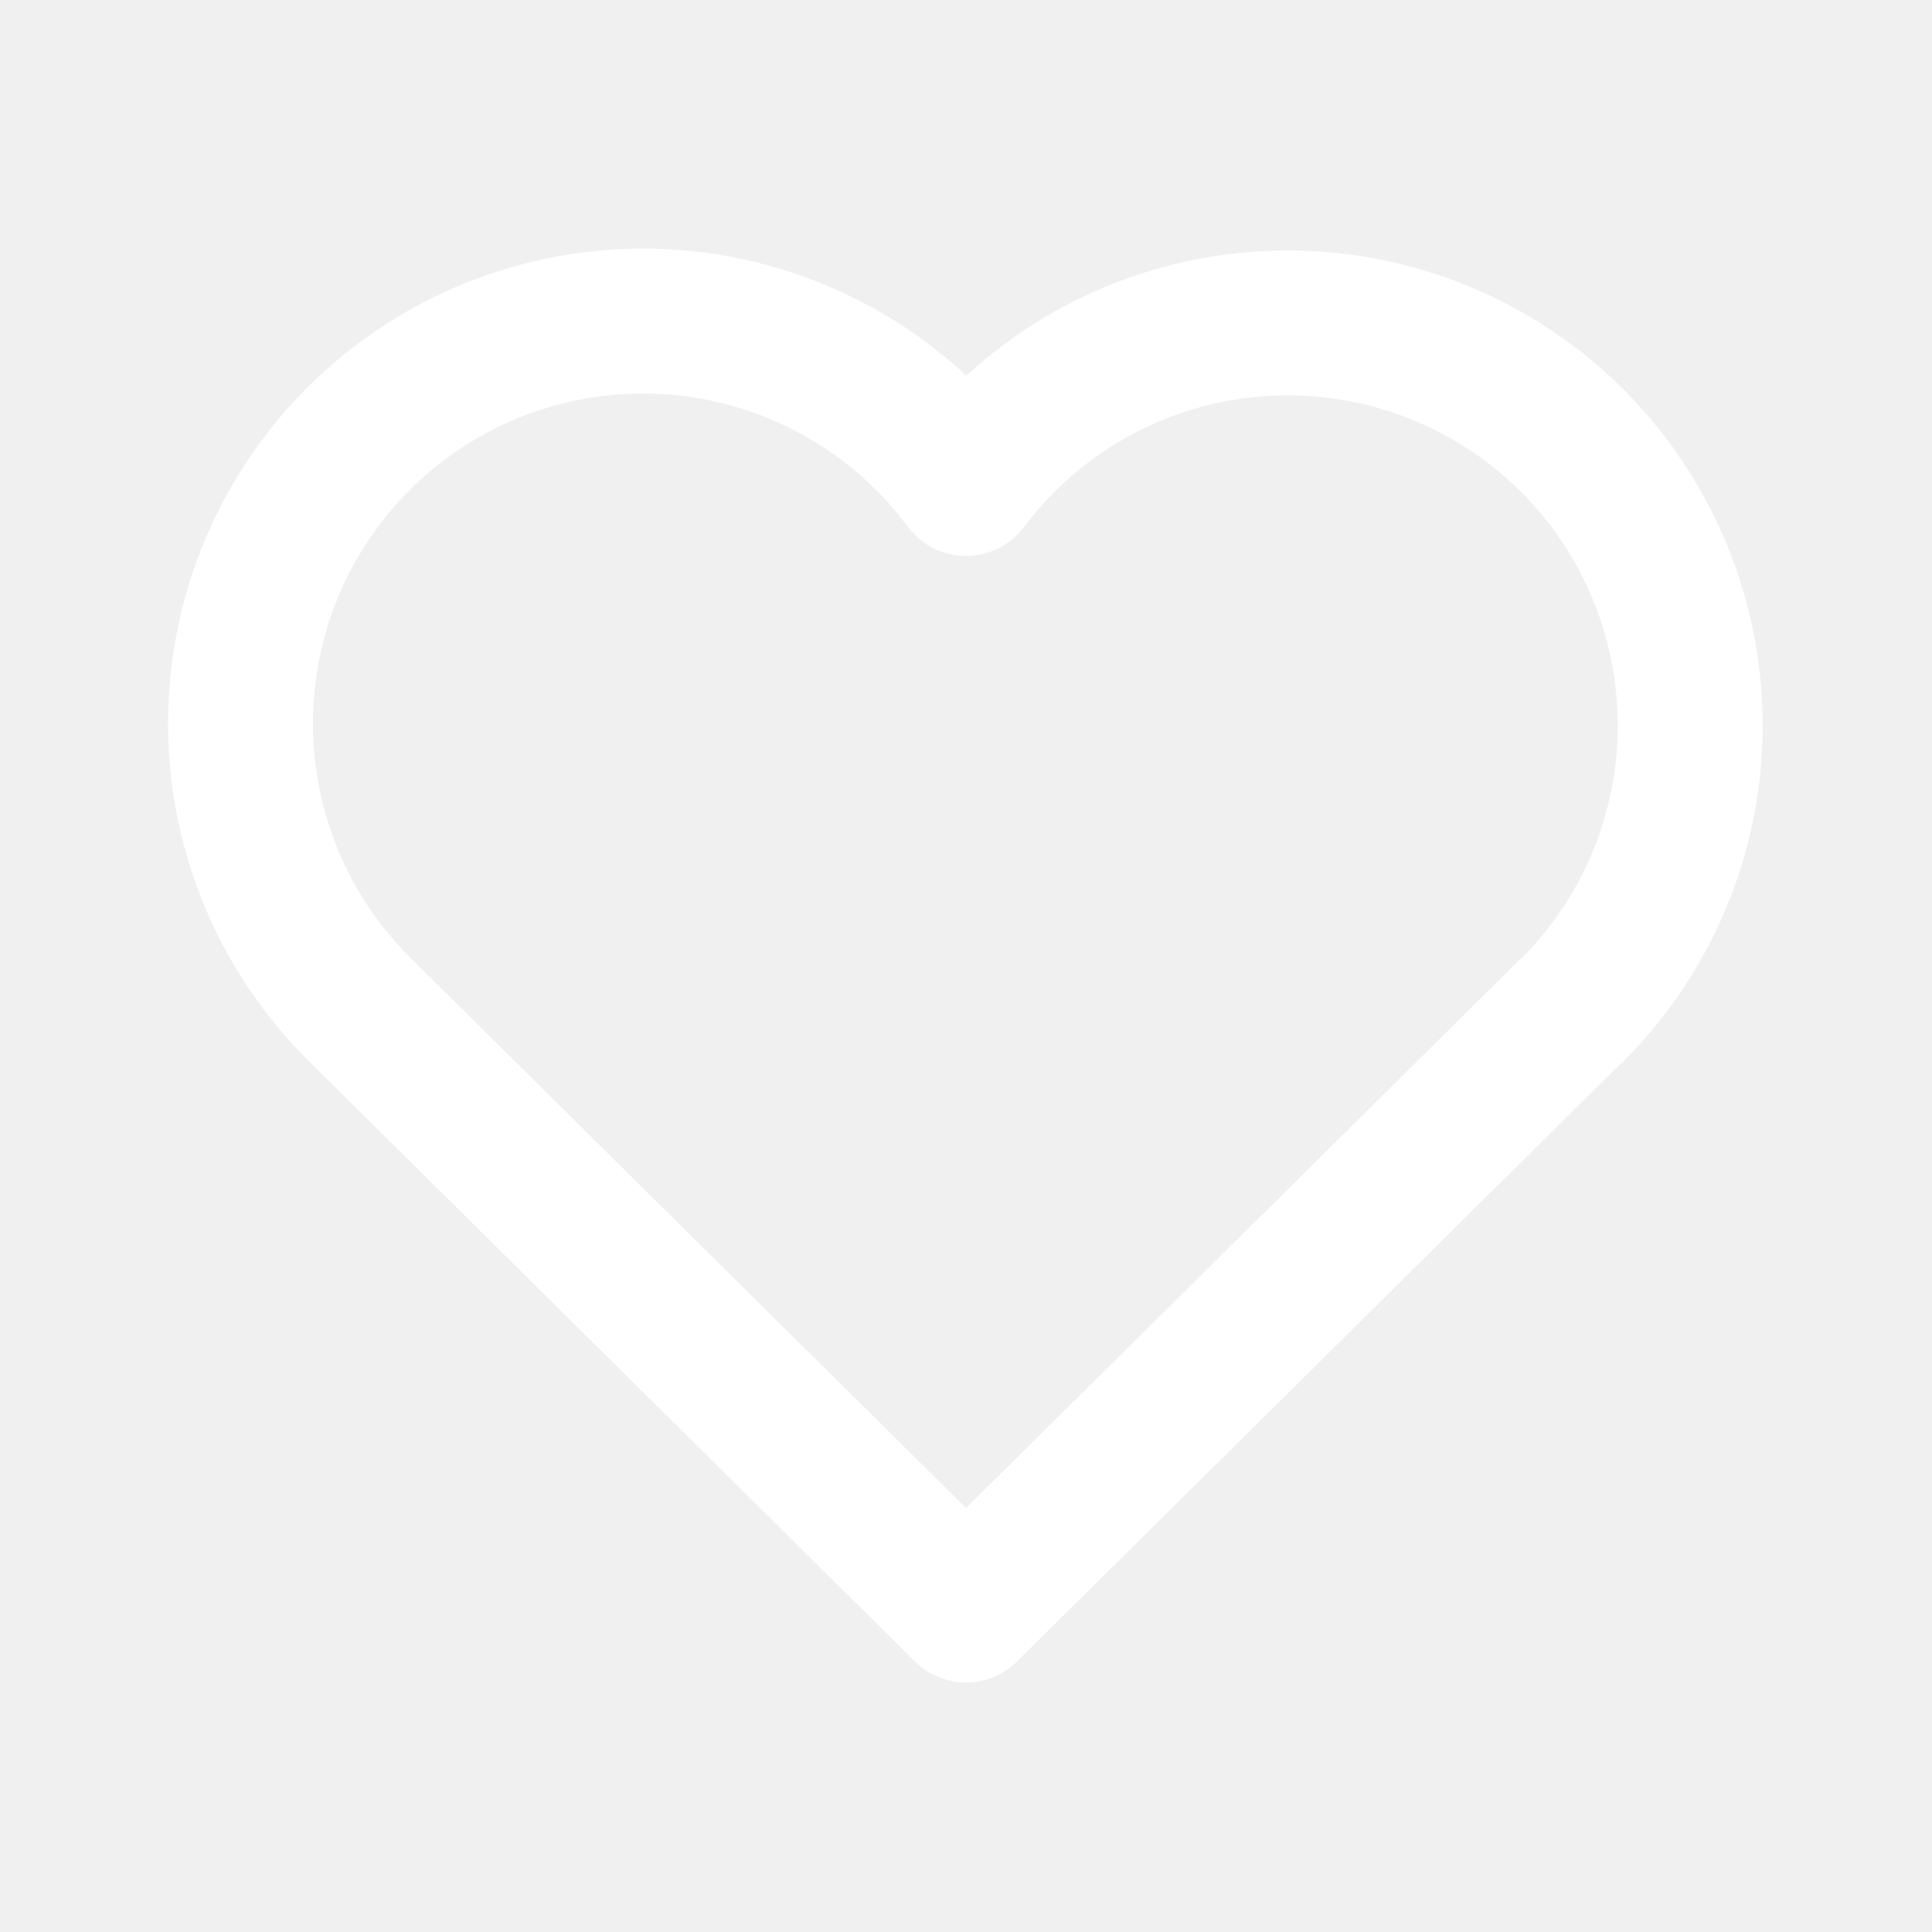
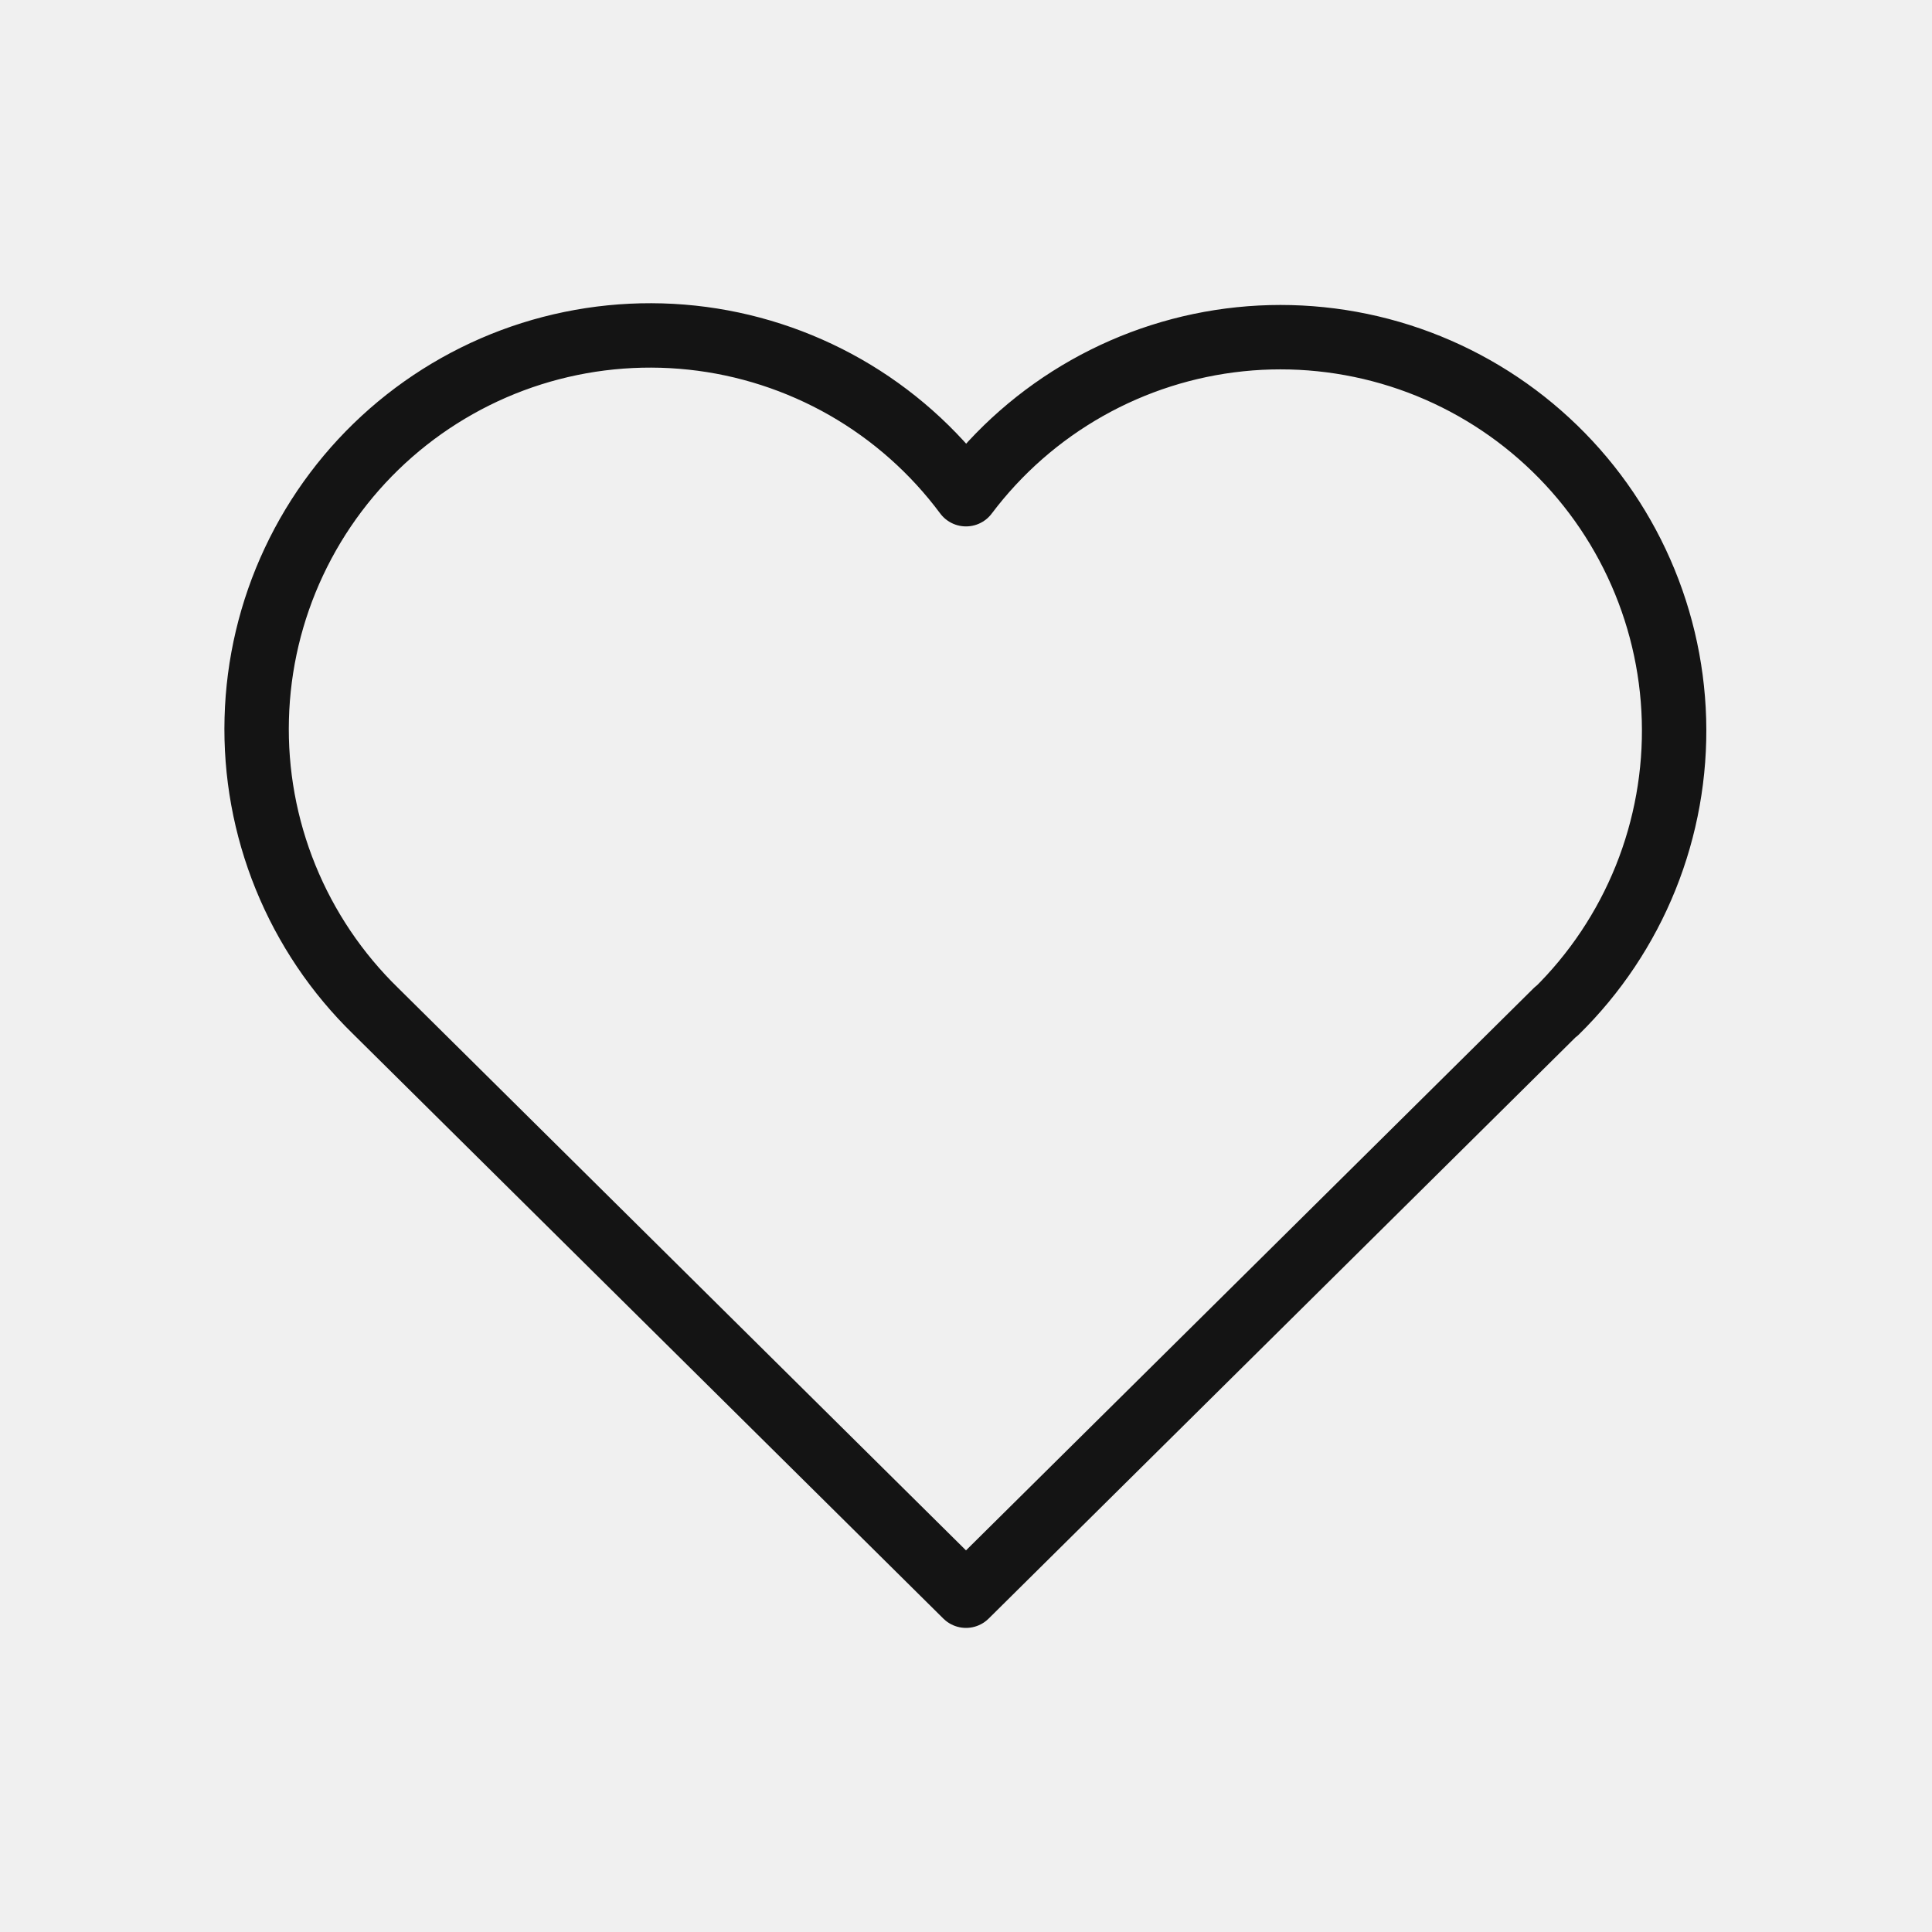
- <svg xmlns="http://www.w3.org/2000/svg" width="20" height="20" viewBox="0 0 20 20" fill="none">
+ <svg xmlns="http://www.w3.org/2000/svg" width="45" height="45" viewBox="0 0 45 45" fill="none">
  <g id="tabler-icon-heart">
-     <path id="Vector" d="M16.25 10.477L10 16.667L3.75 10.477C3.338 10.075 3.013 9.593 2.796 9.06C2.58 8.528 2.476 7.956 2.491 7.381C2.506 6.806 2.64 6.24 2.884 5.719C3.129 5.199 3.479 4.734 3.911 4.355C4.344 3.976 4.851 3.691 5.399 3.518C5.948 3.344 6.526 3.286 7.098 3.347C7.67 3.408 8.223 3.587 8.722 3.872C9.222 4.158 9.657 4.543 10 5.005C10.345 4.547 10.78 4.164 11.279 3.882C11.778 3.6 12.331 3.424 12.901 3.365C13.471 3.305 14.048 3.365 14.594 3.539C15.14 3.712 15.645 3.997 16.076 4.375C16.508 4.753 16.856 5.216 17.1 5.735C17.345 6.254 17.479 6.817 17.495 7.39C17.512 7.964 17.41 8.534 17.195 9.066C16.981 9.598 16.659 10.08 16.25 10.482" stroke="white" stroke-width="1.5" stroke-linecap="round" stroke-linejoin="round" />
+     <path id="Vector" d="M36.25 23.549L22.5 37.167L8.75 23.549C7.843 22.666 7.129 21.605 6.652 20.433C6.175 19.261 5.946 18.003 5.98 16.738C6.013 15.473 6.308 14.228 6.846 13.083C7.384 11.937 8.153 10.916 9.105 10.082C10.057 9.249 11.172 8.621 12.378 8.239C13.585 7.858 14.857 7.73 16.116 7.864C17.374 7.998 18.591 8.392 19.69 9.019C20.788 9.647 21.745 10.495 22.5 11.511C23.259 10.503 24.217 9.662 25.315 9.041C26.413 8.42 27.627 8.032 28.882 7.902C30.137 7.772 31.405 7.903 32.607 8.285C33.809 8.668 34.919 9.294 35.868 10.126C36.817 10.957 37.584 11.975 38.121 13.117C38.658 14.258 38.954 15.498 38.99 16.759C39.026 18.02 38.801 19.275 38.33 20.445C37.858 21.616 37.15 22.676 36.25 23.56" stroke="#141414" stroke-width="1.5" stroke-linecap="round" stroke-linejoin="round" />
  </g>
</svg>
